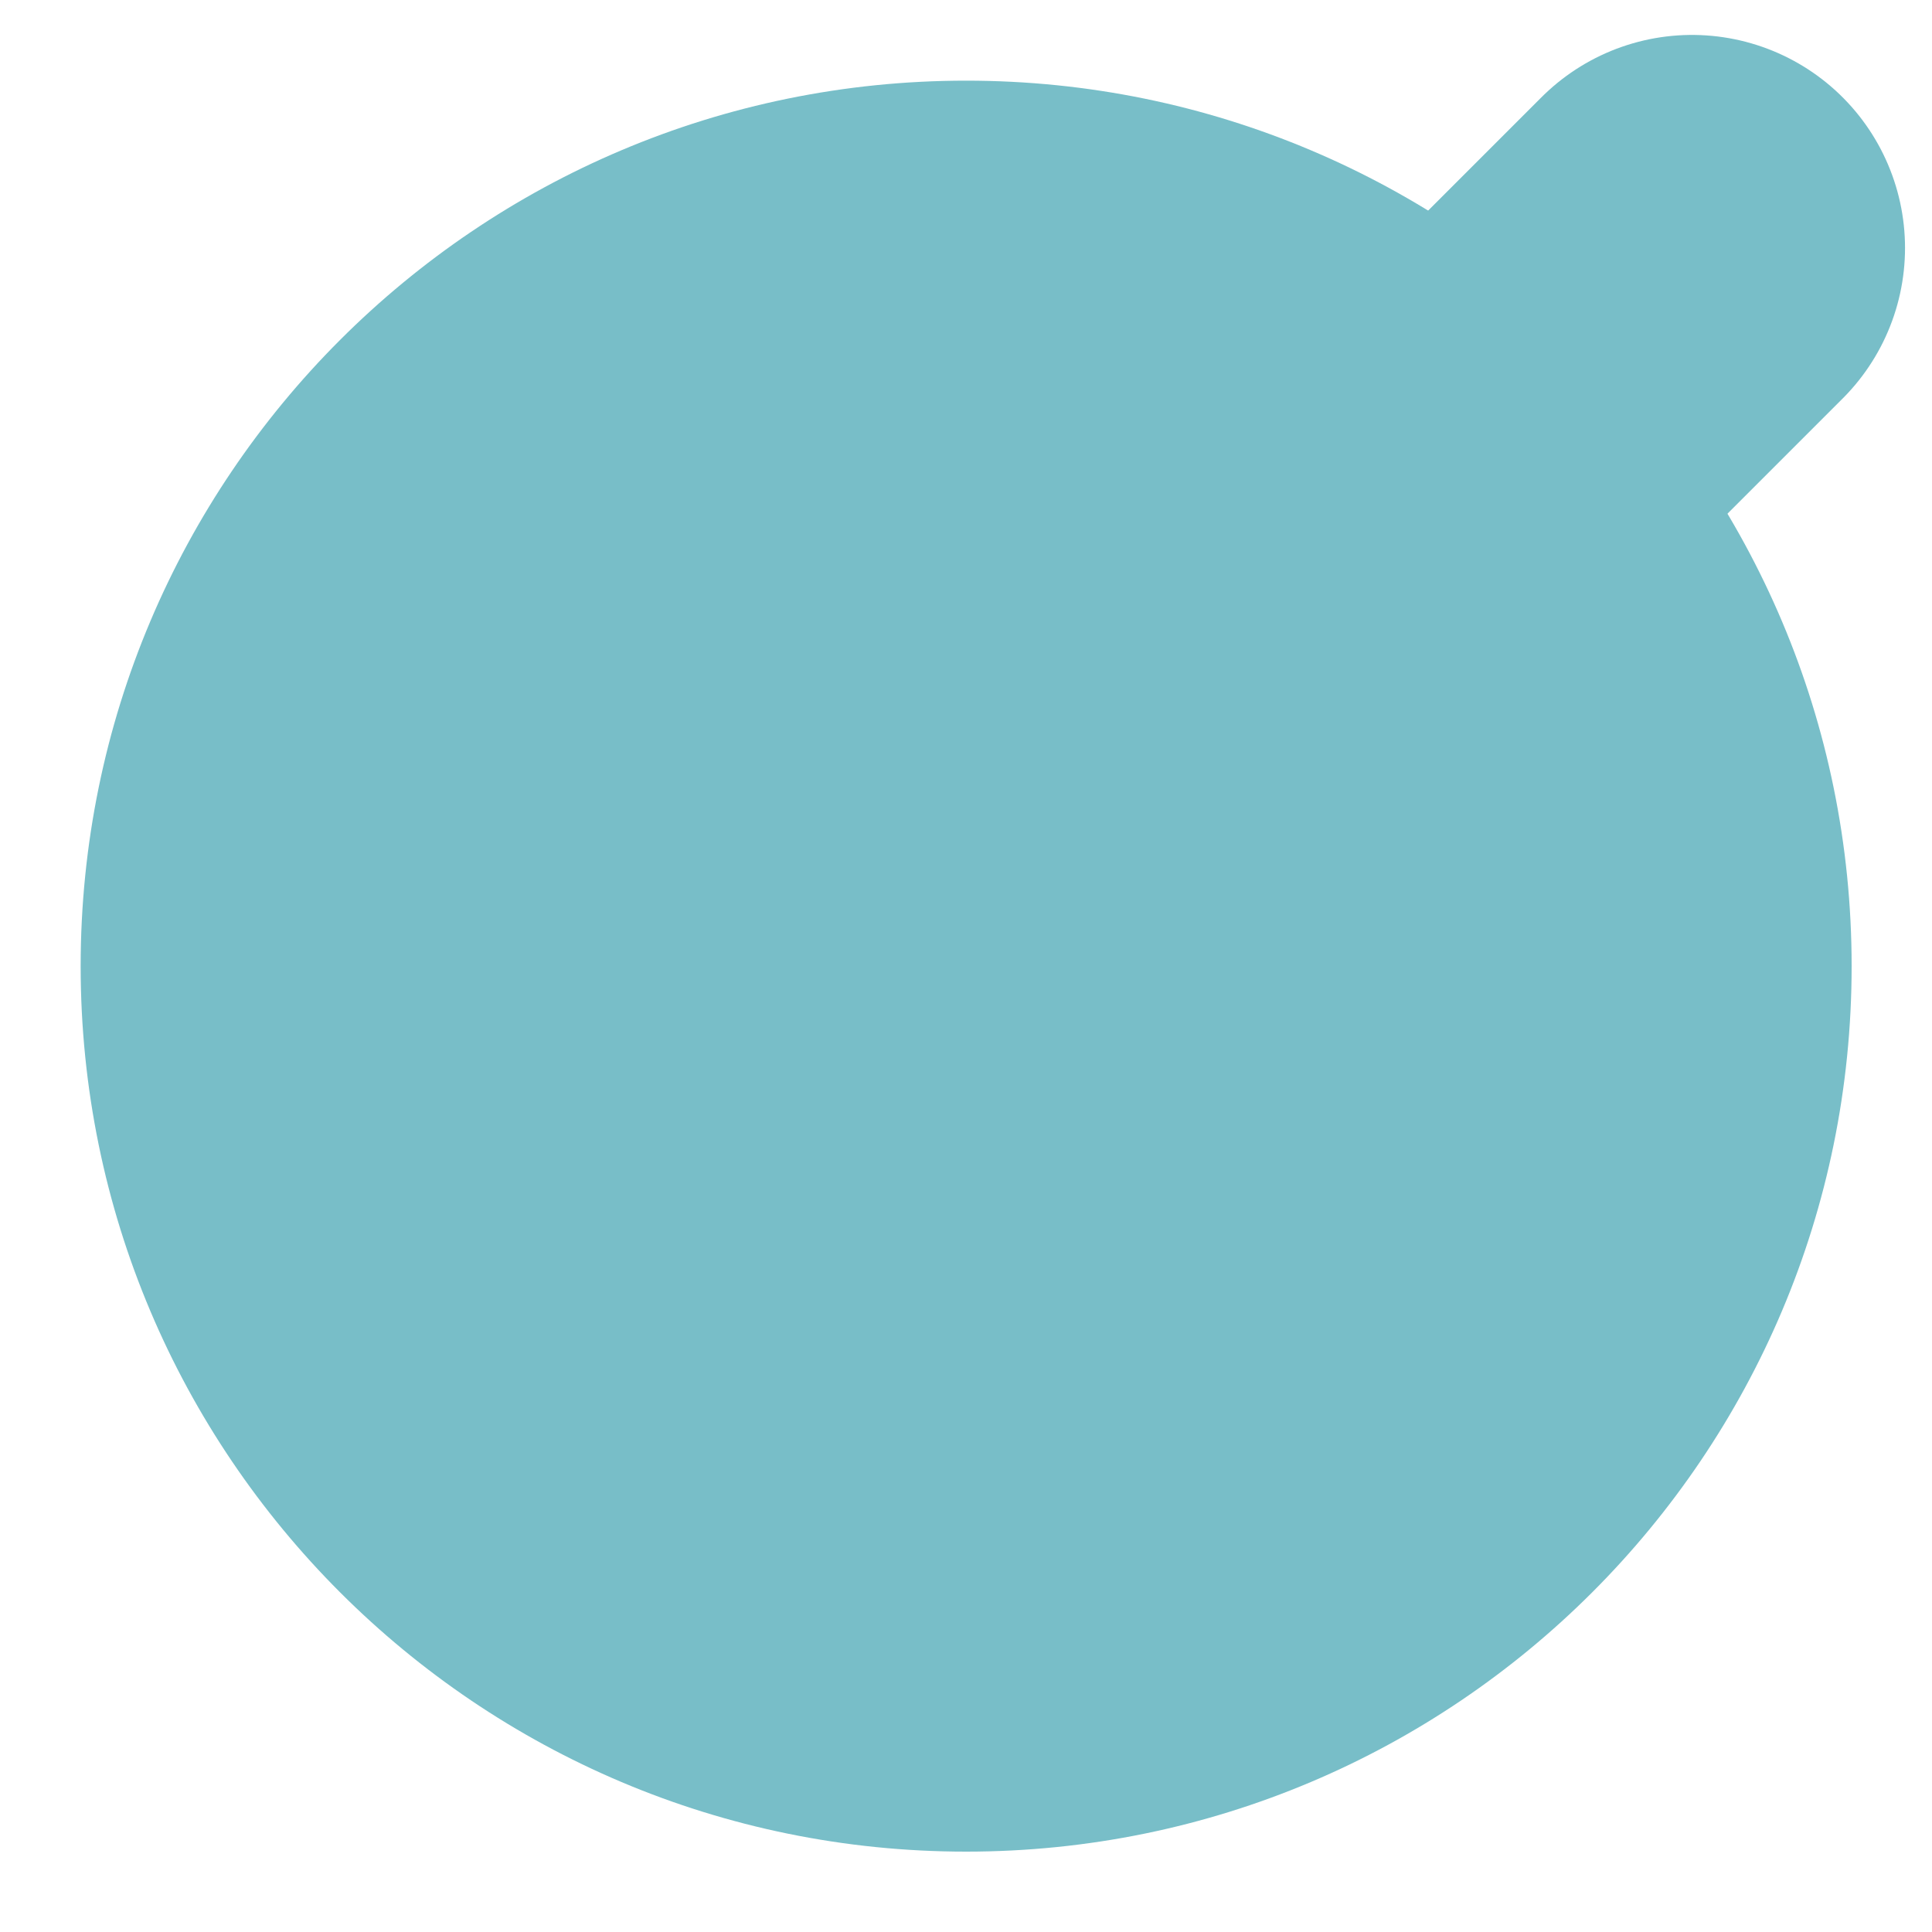
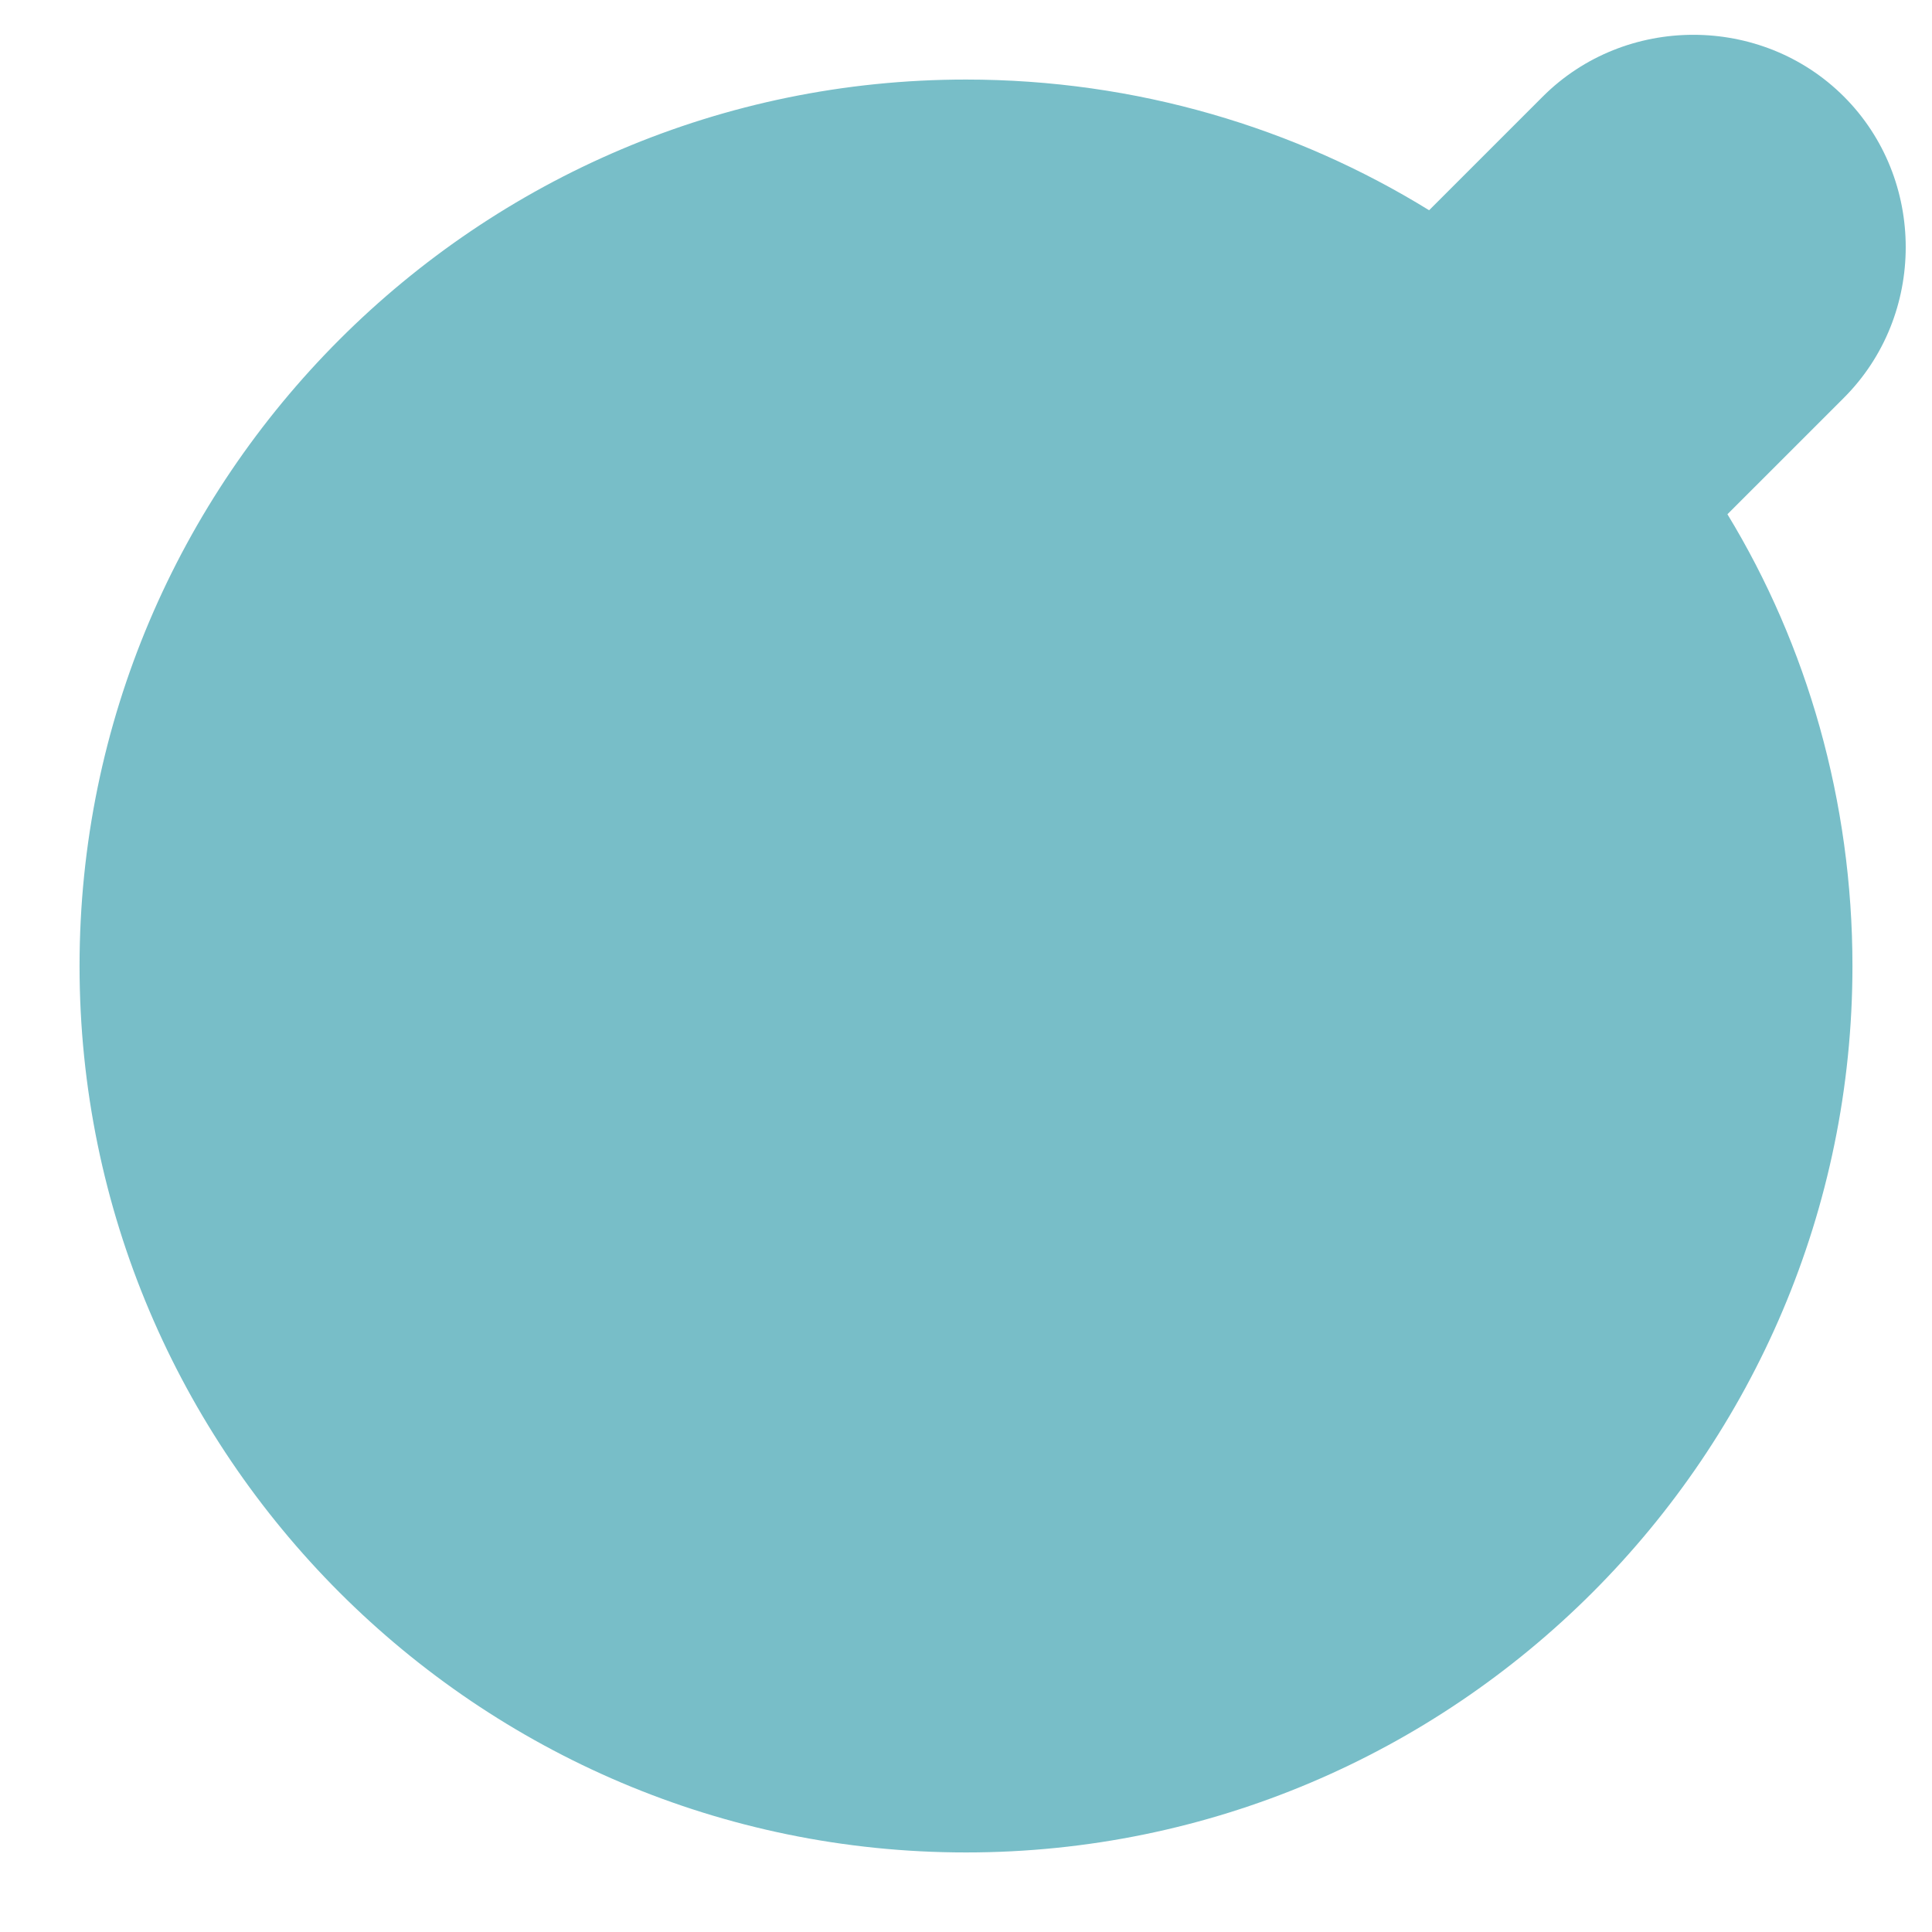
- <svg xmlns="http://www.w3.org/2000/svg" id="_圖層_1" data-name="圖層 1" viewBox="0 0 68.03 68.03">
-   <defs>
-     <style>
-       .cls-1 {
-         fill: #78bec8;
-       }
- 
-       .cls-2 {
-         fill: none;
-         stroke: #78bec8;
-         stroke-linecap: round;
-         stroke-miterlimit: 10;
-         stroke-width: 15px;
-       }
-     </style>
-   </defs>
-   <circle class="cls-1" cx="34.02" cy="34.02" r="31.18" />
-   <line class="cls-2" x1="31.75" y1="36.56" x2="59.58" y2="8.73" />
+ <svg xmlns="http://www.w3.org/2000/svg" version="1.1" id="_圖層_1" x="0px" y="0px" viewBox="0 0 68 68" style="enable-background:new 0 0 68 68;" xml:space="preserve">
+   <style type="text/css">
+ 	.st0{fill:#78BEC8;}
+ </style>
+   <path class="st0" d="M64.9,14c2.9-2.9,2.9-7.7,0-10.6s-7.7-2.9-10.6,0l-4,4C45.6,4.5,40,2.8,34,2.8C16.8,2.8,2.8,16.8,2.8,34  c0,17.2,14,31.2,31.2,31.2c17.2,0,31.2-14,31.2-31.2c0-5.8-1.6-11.3-4.4-15.9L64.9,14z" />
</svg>
